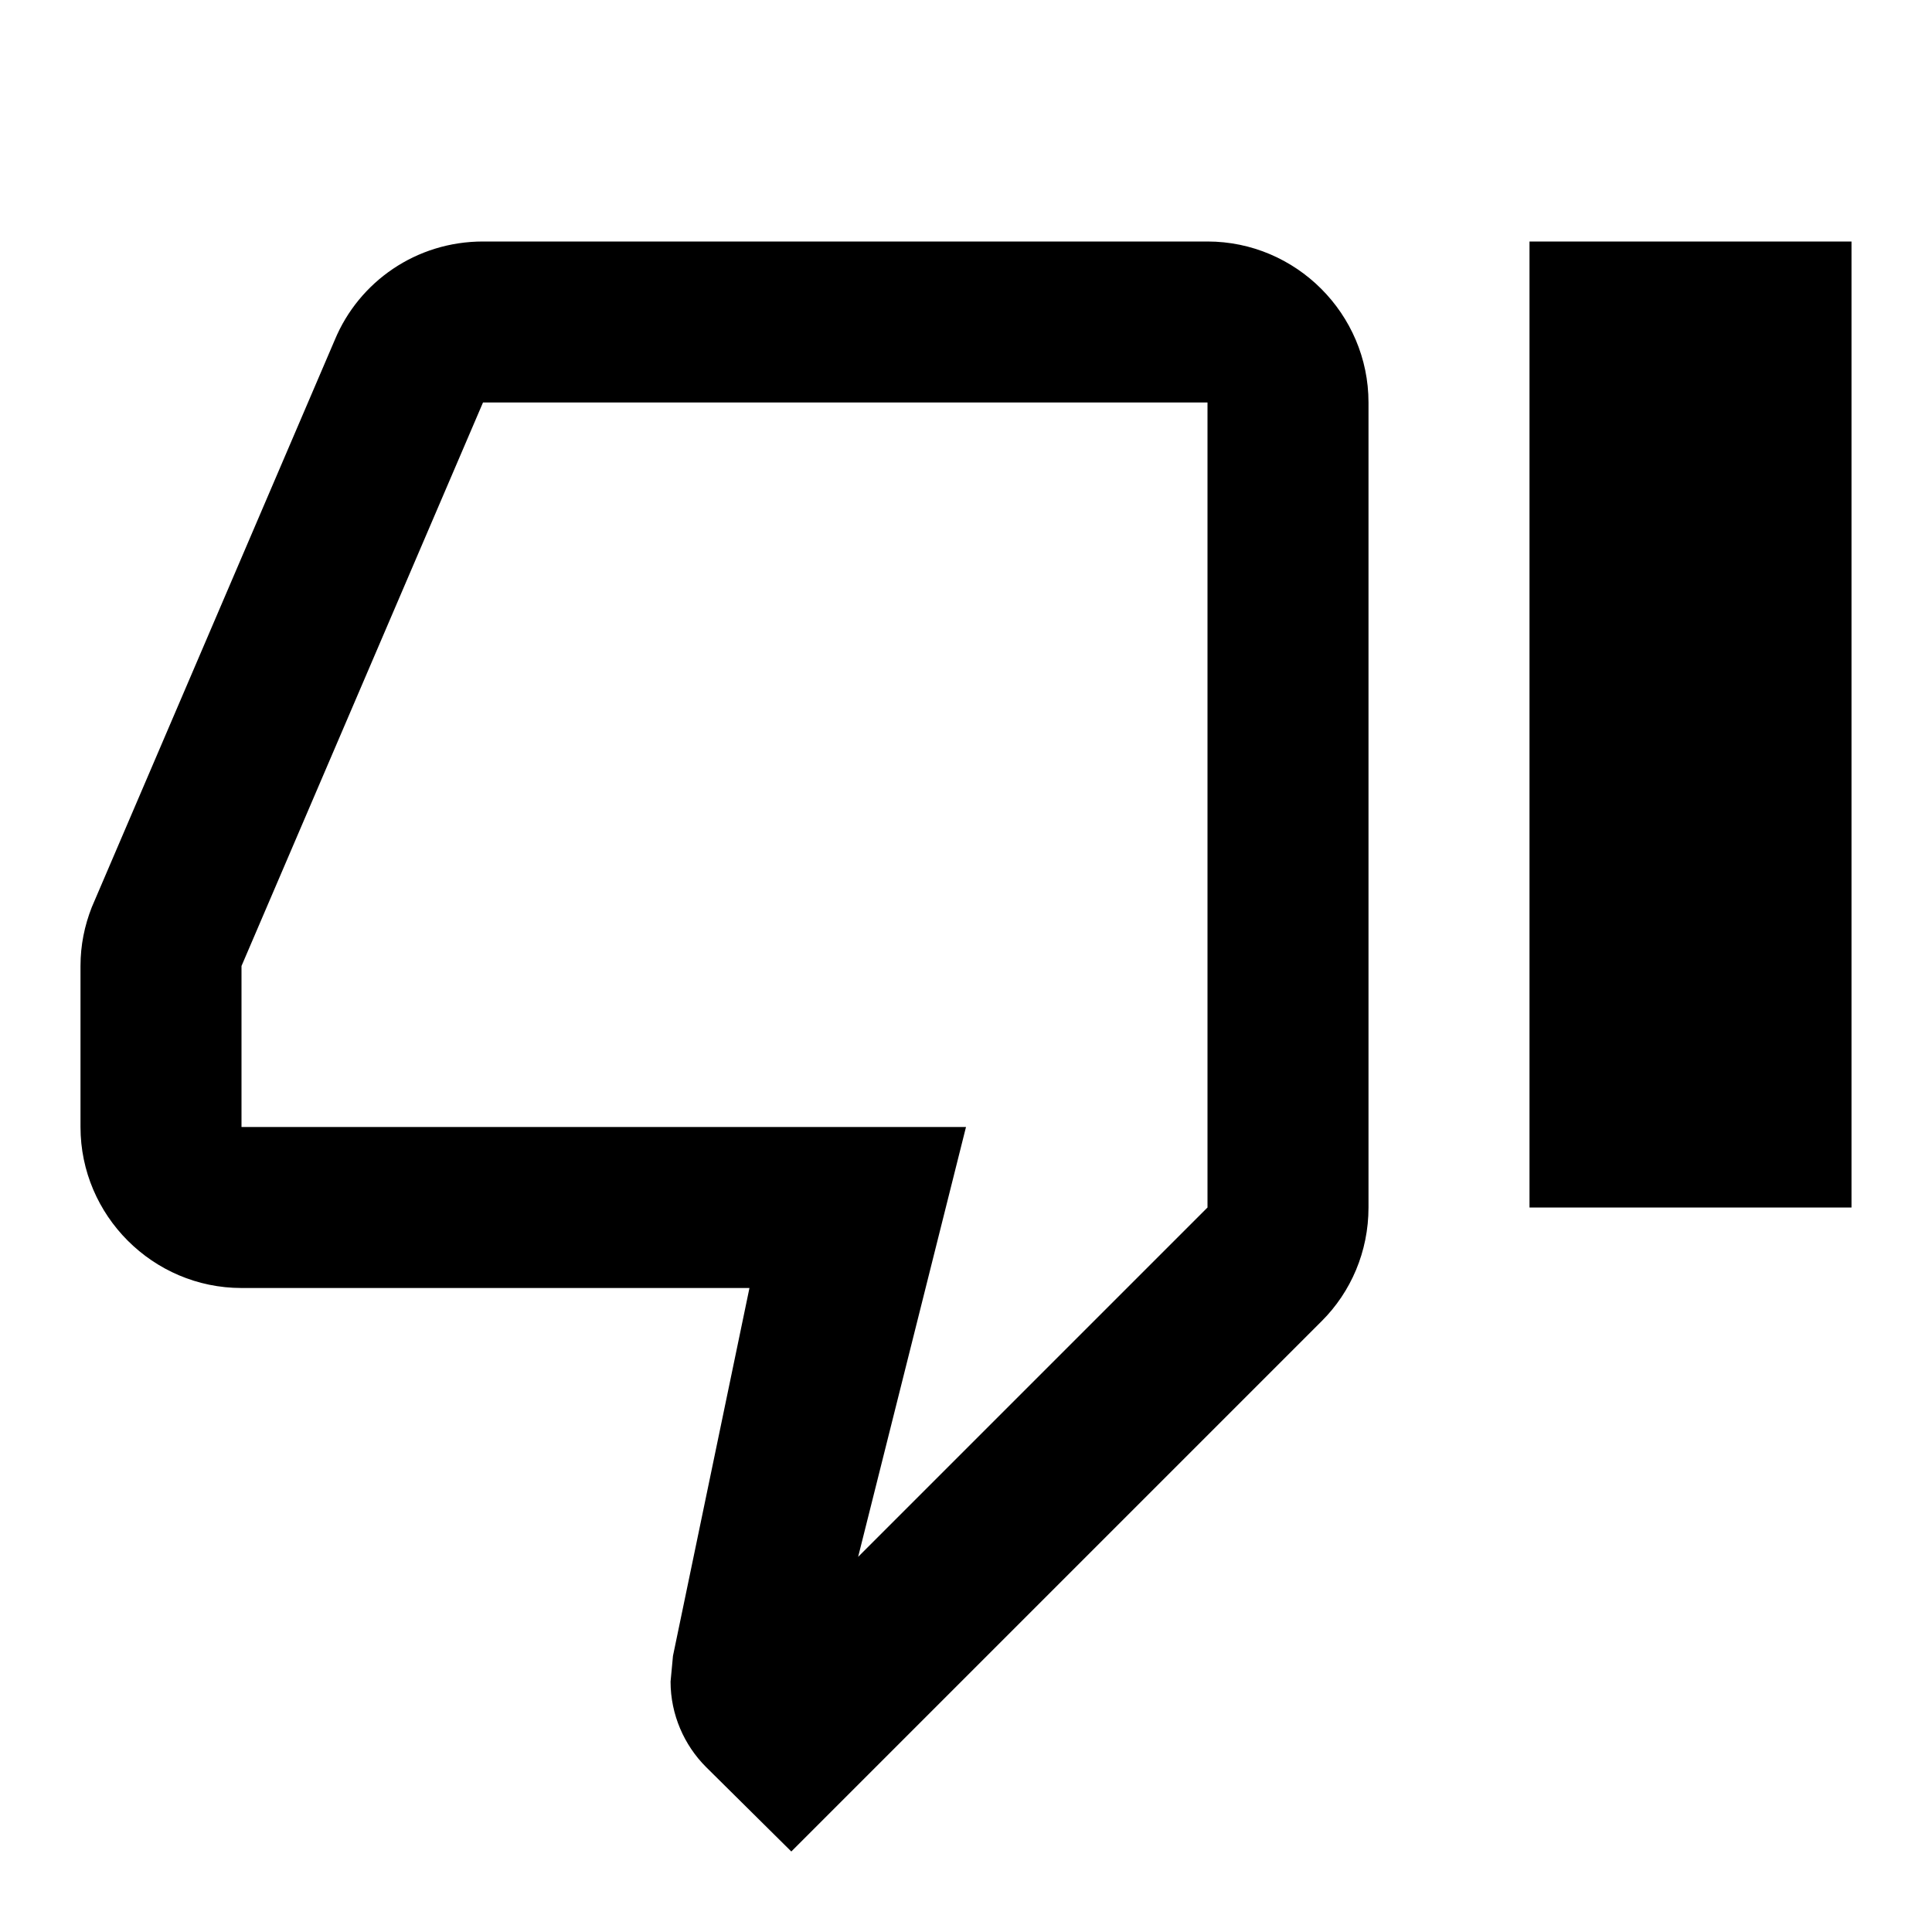
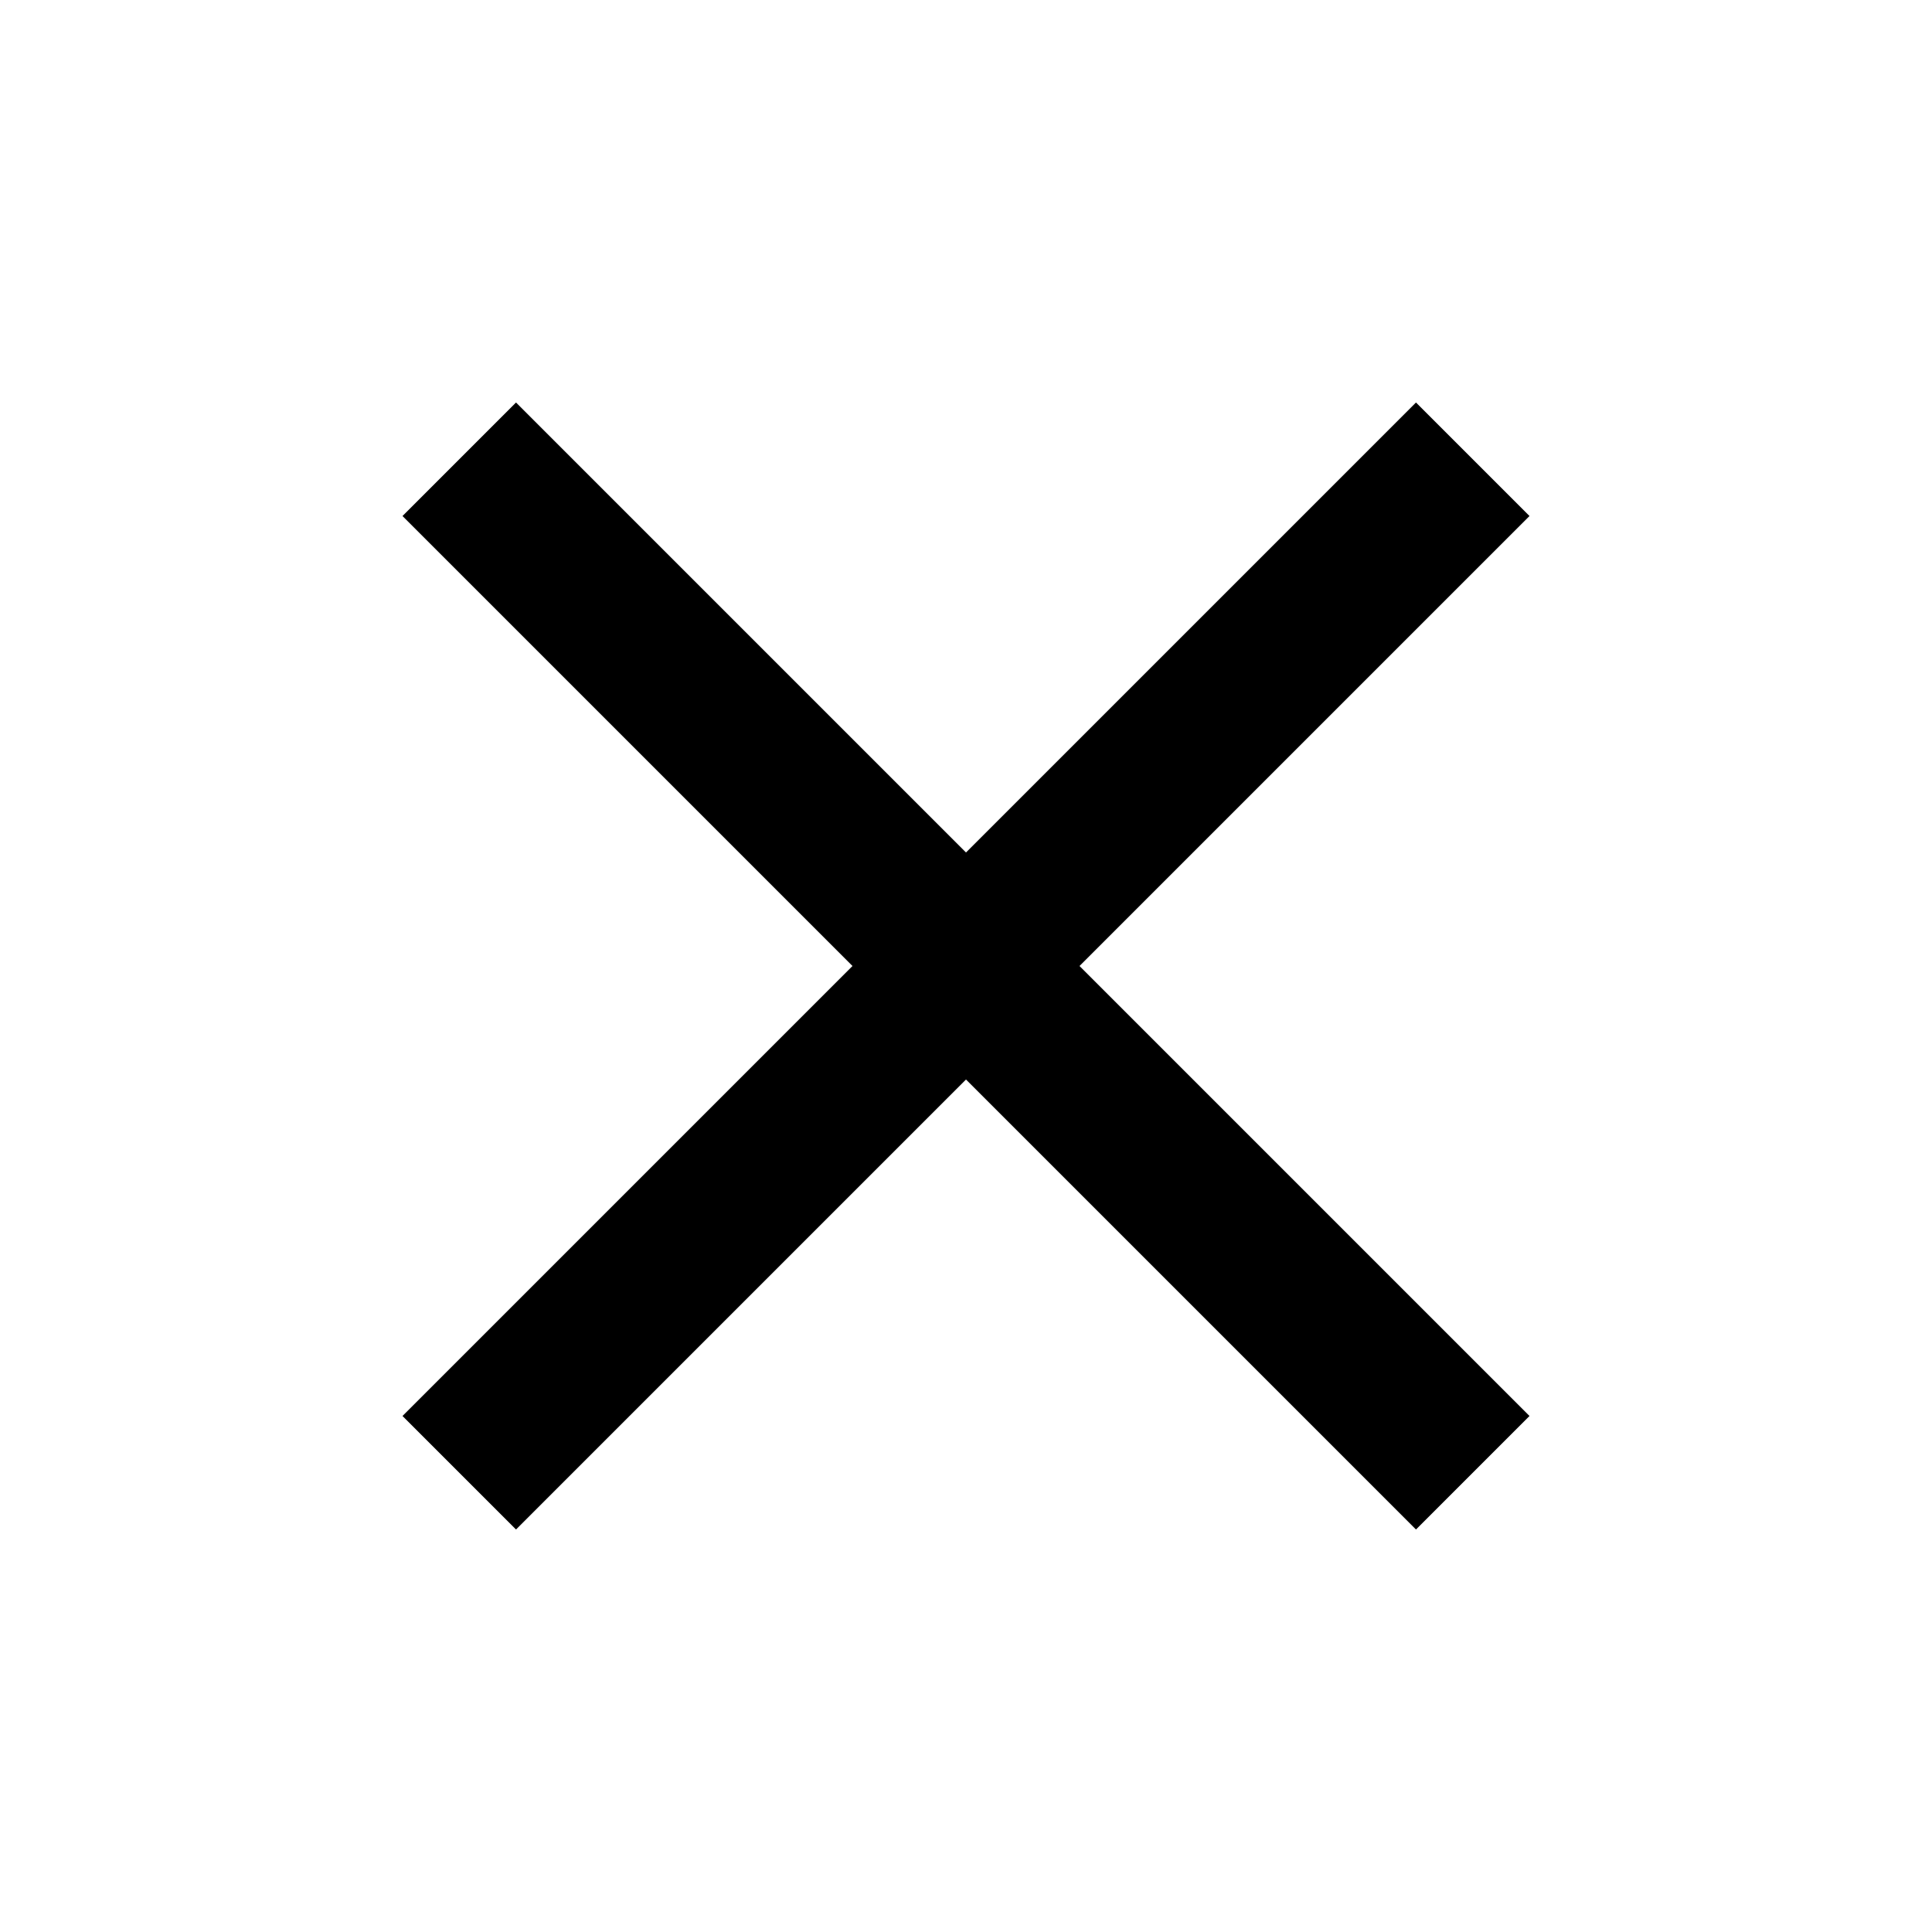
<svg xmlns="http://www.w3.org/2000/svg" height="24" viewBox="0 0 24 24" width="24">
-   <path d="M0 0h24v24H0V0zm0 0h24v24H0V0z" fill="none" />
-   <path d="M15 3H6c-.83 0-1.54.5-1.84 1.22l-3.02 7.05c-.09.23-.14.47-.14.73v2c0 1.1.9 2 2 2h6.31l-.95 4.57-.03.32c0 .41.17.79.44 1.06L9.83 23l6.59-6.59c.36-.36.58-.86.58-1.41V5c0-1.1-.9-2-2-2zm0 12l-4.34 4.34L12 14H3v-2l3-7h9v10zm4-12h4v12h-4z" />
+   <path d="M0 0h24v24H0z" fill="none" />
+   <path d="M19 6.41L17.59 5 12 10.59 6.41 5 5 6.41 10.59 12 5 17.59 6.41 19 12 13.41 17.59 19 19 17.59 13.41 12z" />
</svg>
